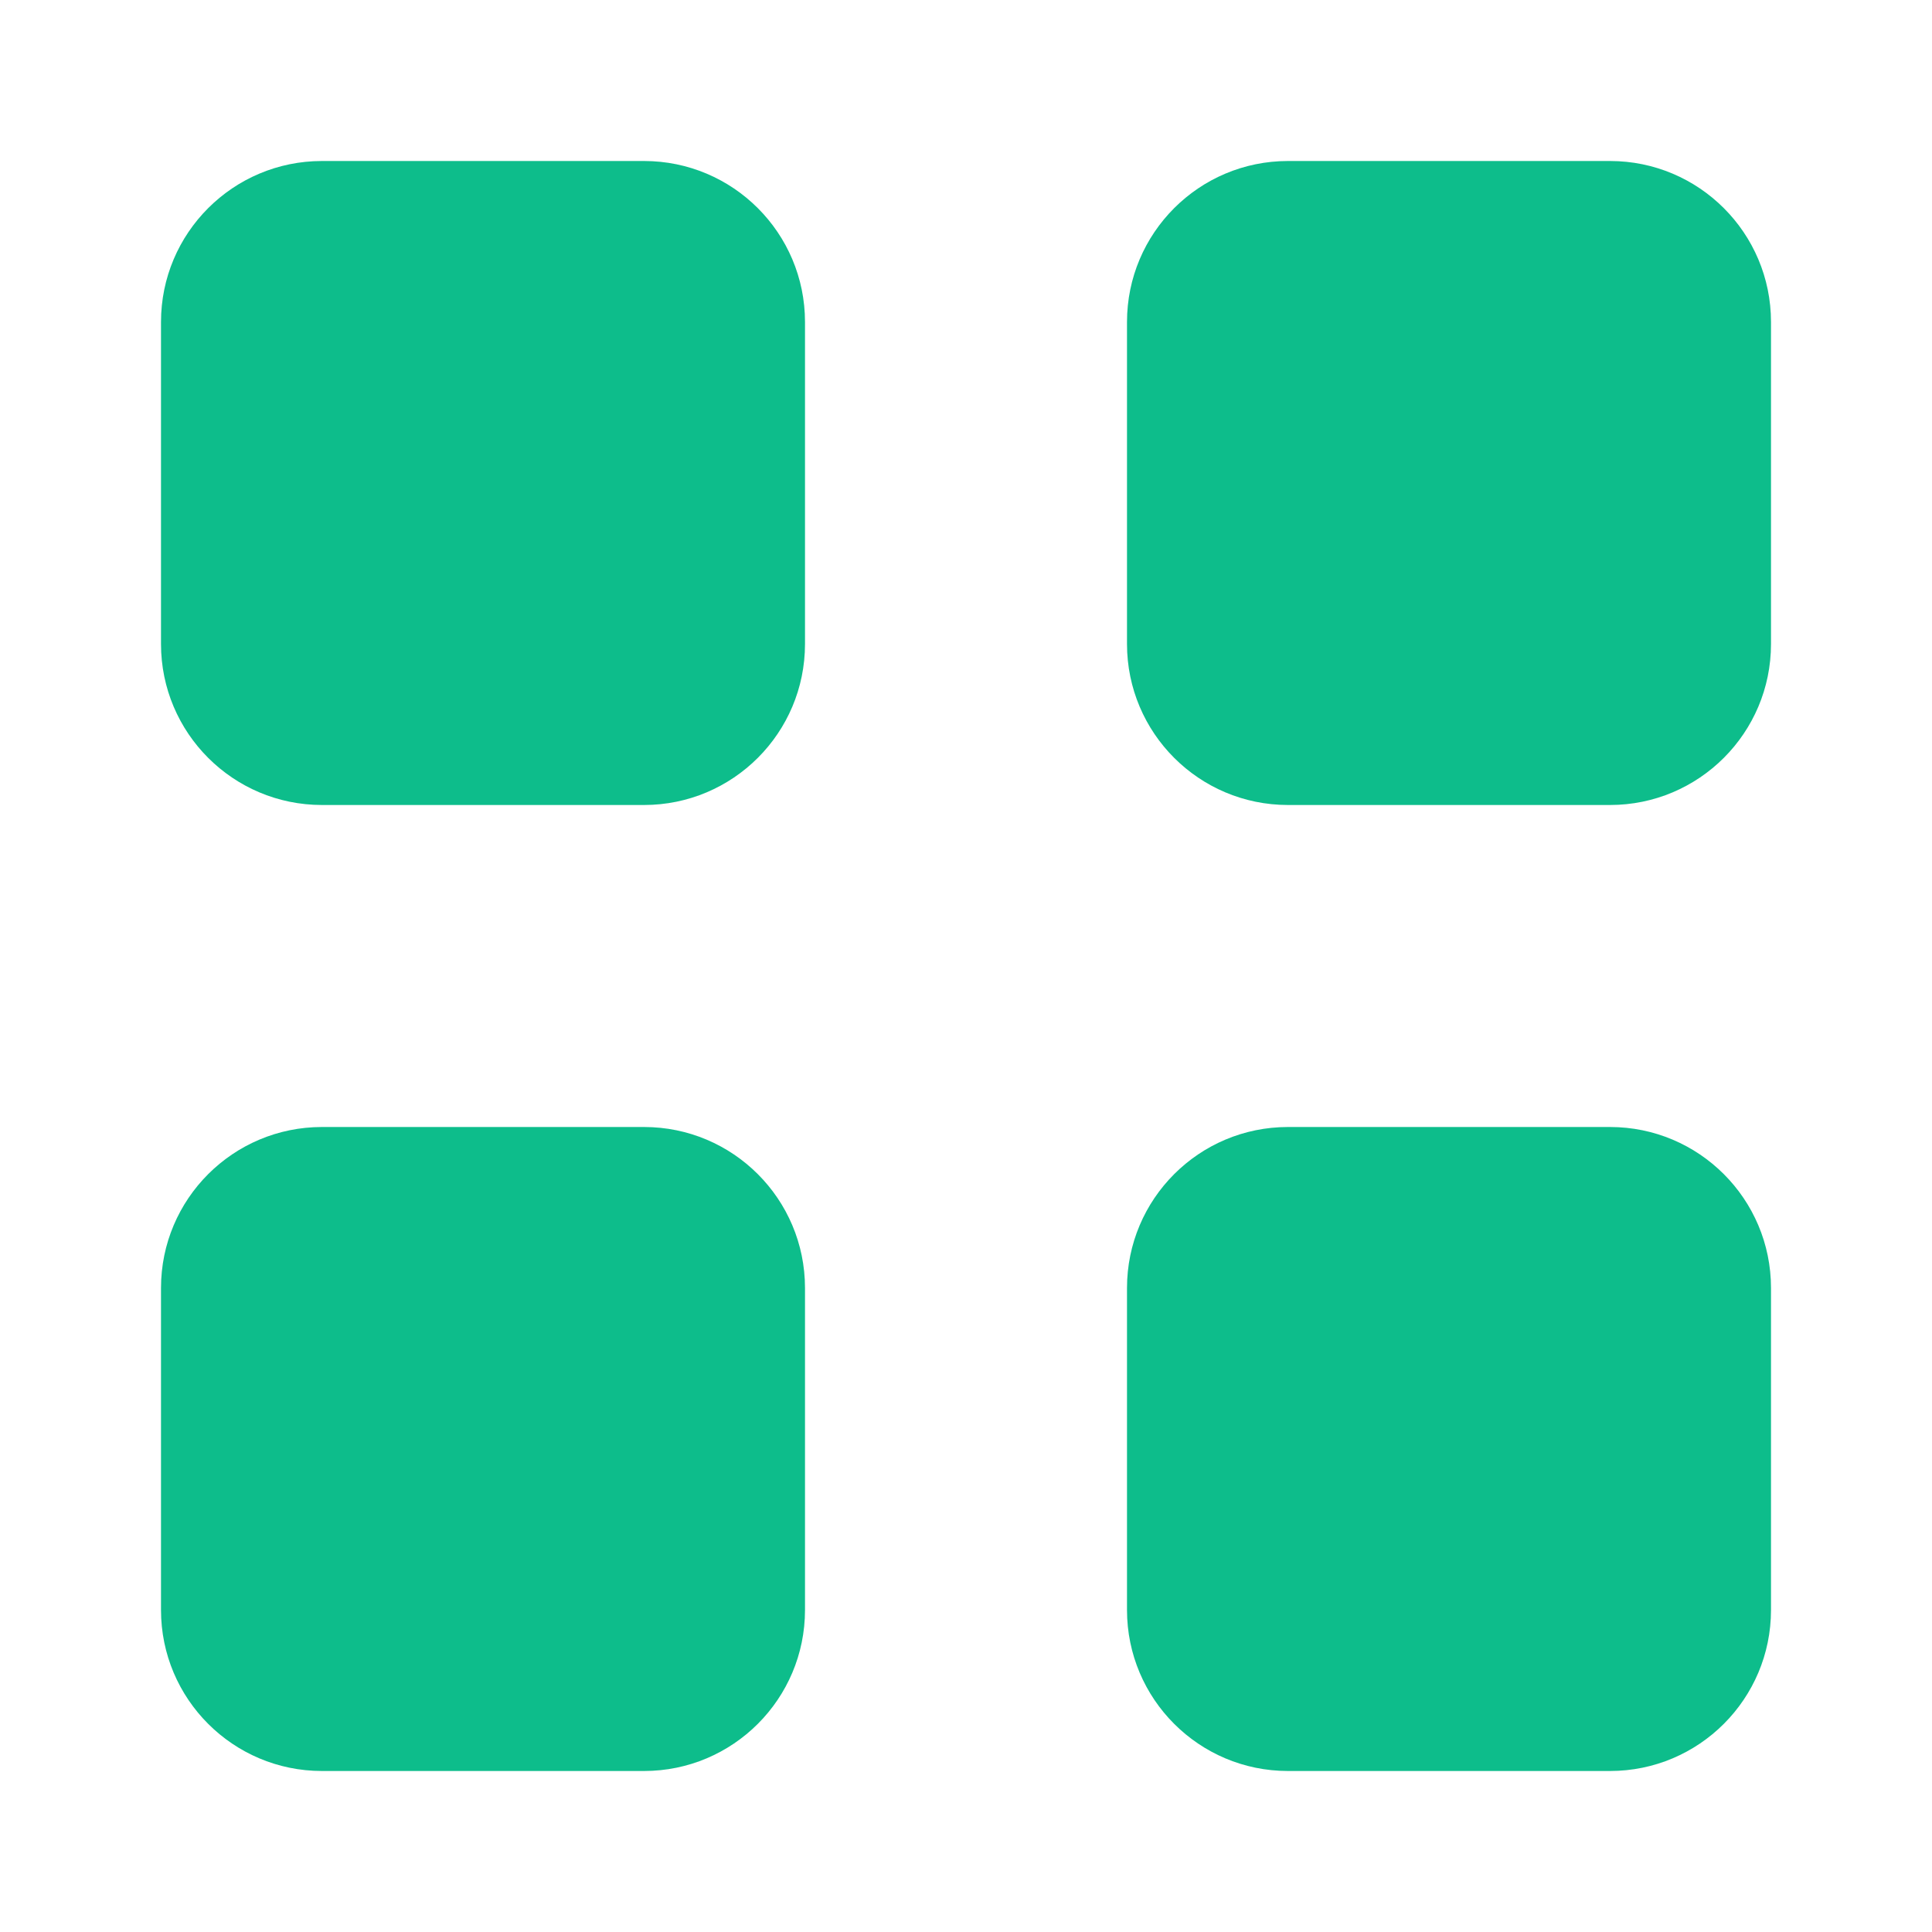
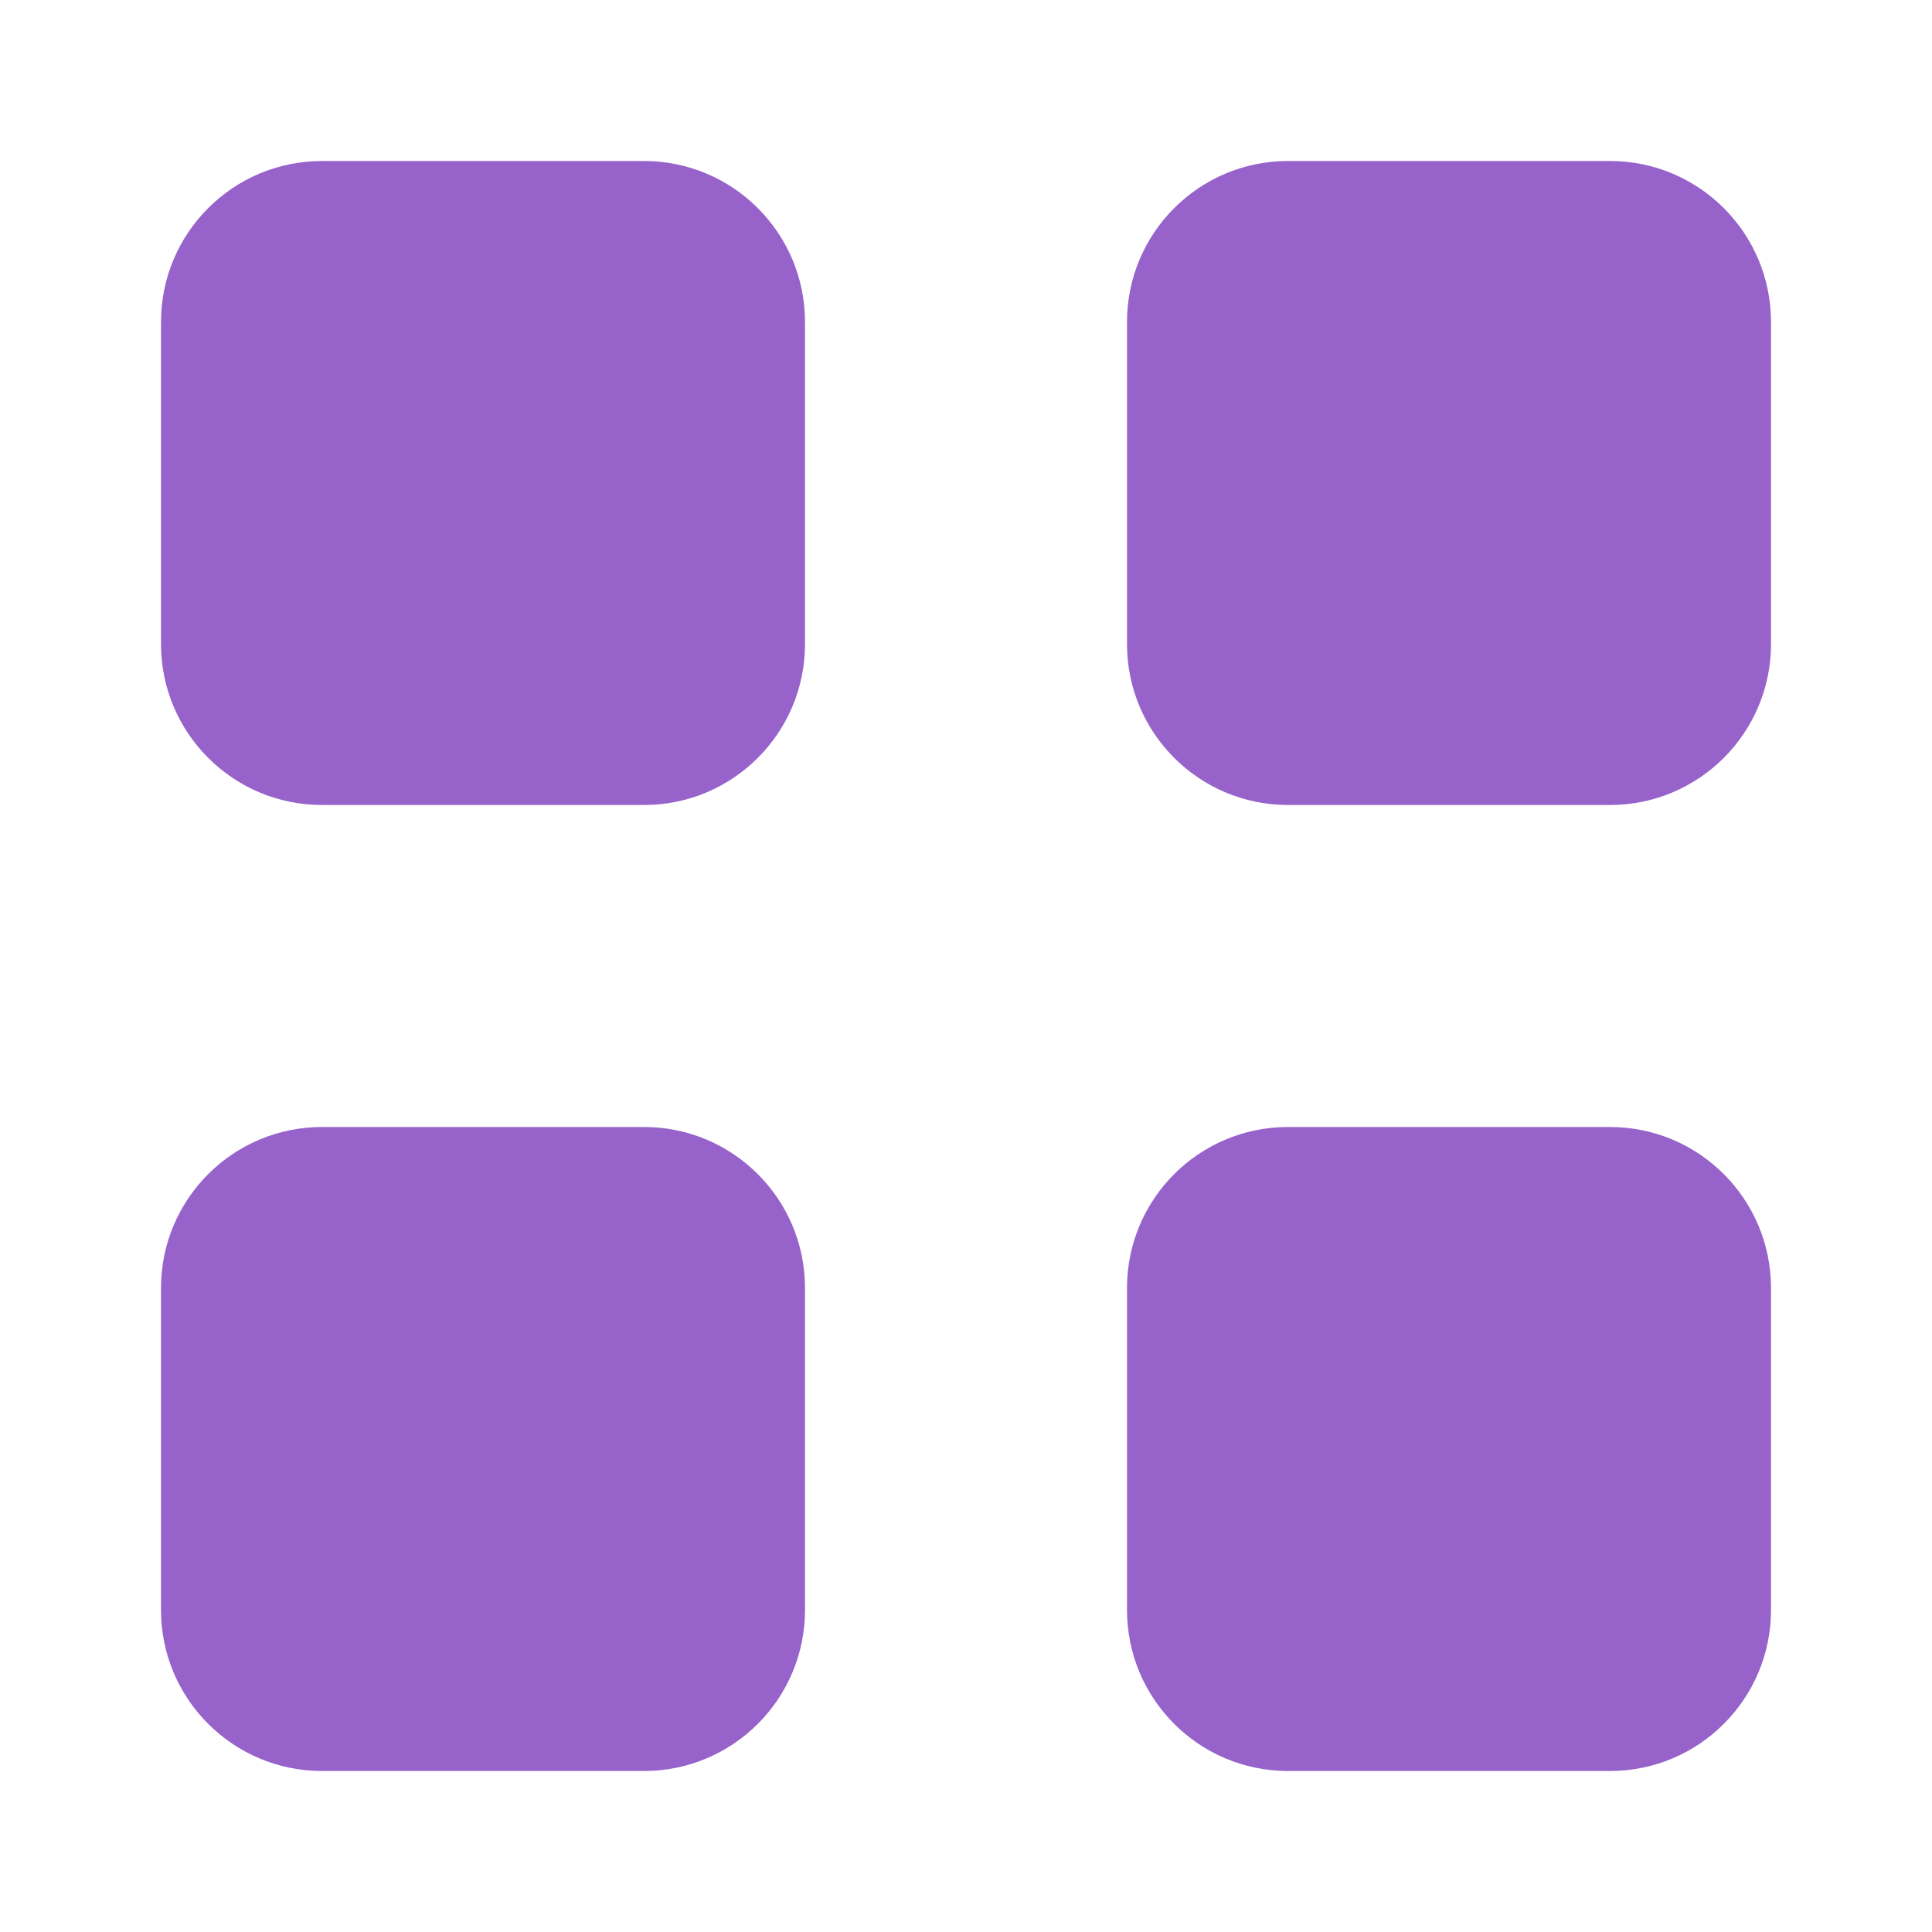
<svg xmlns="http://www.w3.org/2000/svg" width="24" height="24" viewBox="0 0 24 24" fill="none">
-   <rect x="14" y="2" width="8" height="8" rx="2" fill="#0DBD8B" />
-   <rect x="14" y="14" width="8" height="8" rx="2" fill="#0DBD8B" />
-   <rect x="2" y="14" width="8" height="8" rx="2" fill="#0DBD8B" />
-   <rect x="2" y="2" width="8" height="8" rx="2" fill="#0DBD8B" />
+   <rect x="14" y="2" width="8" height="8" rx="2" fill="#9763CB" />
+   <rect x="14" y="14" width="8" height="8" rx="2" fill="#9763CB" />
+   <rect x="2" y="14" width="8" height="8" rx="2" fill="#9763CB" />
+   <rect x="2" y="2" width="8" height="8" rx="2" fill="#9763CB" />
</svg>
